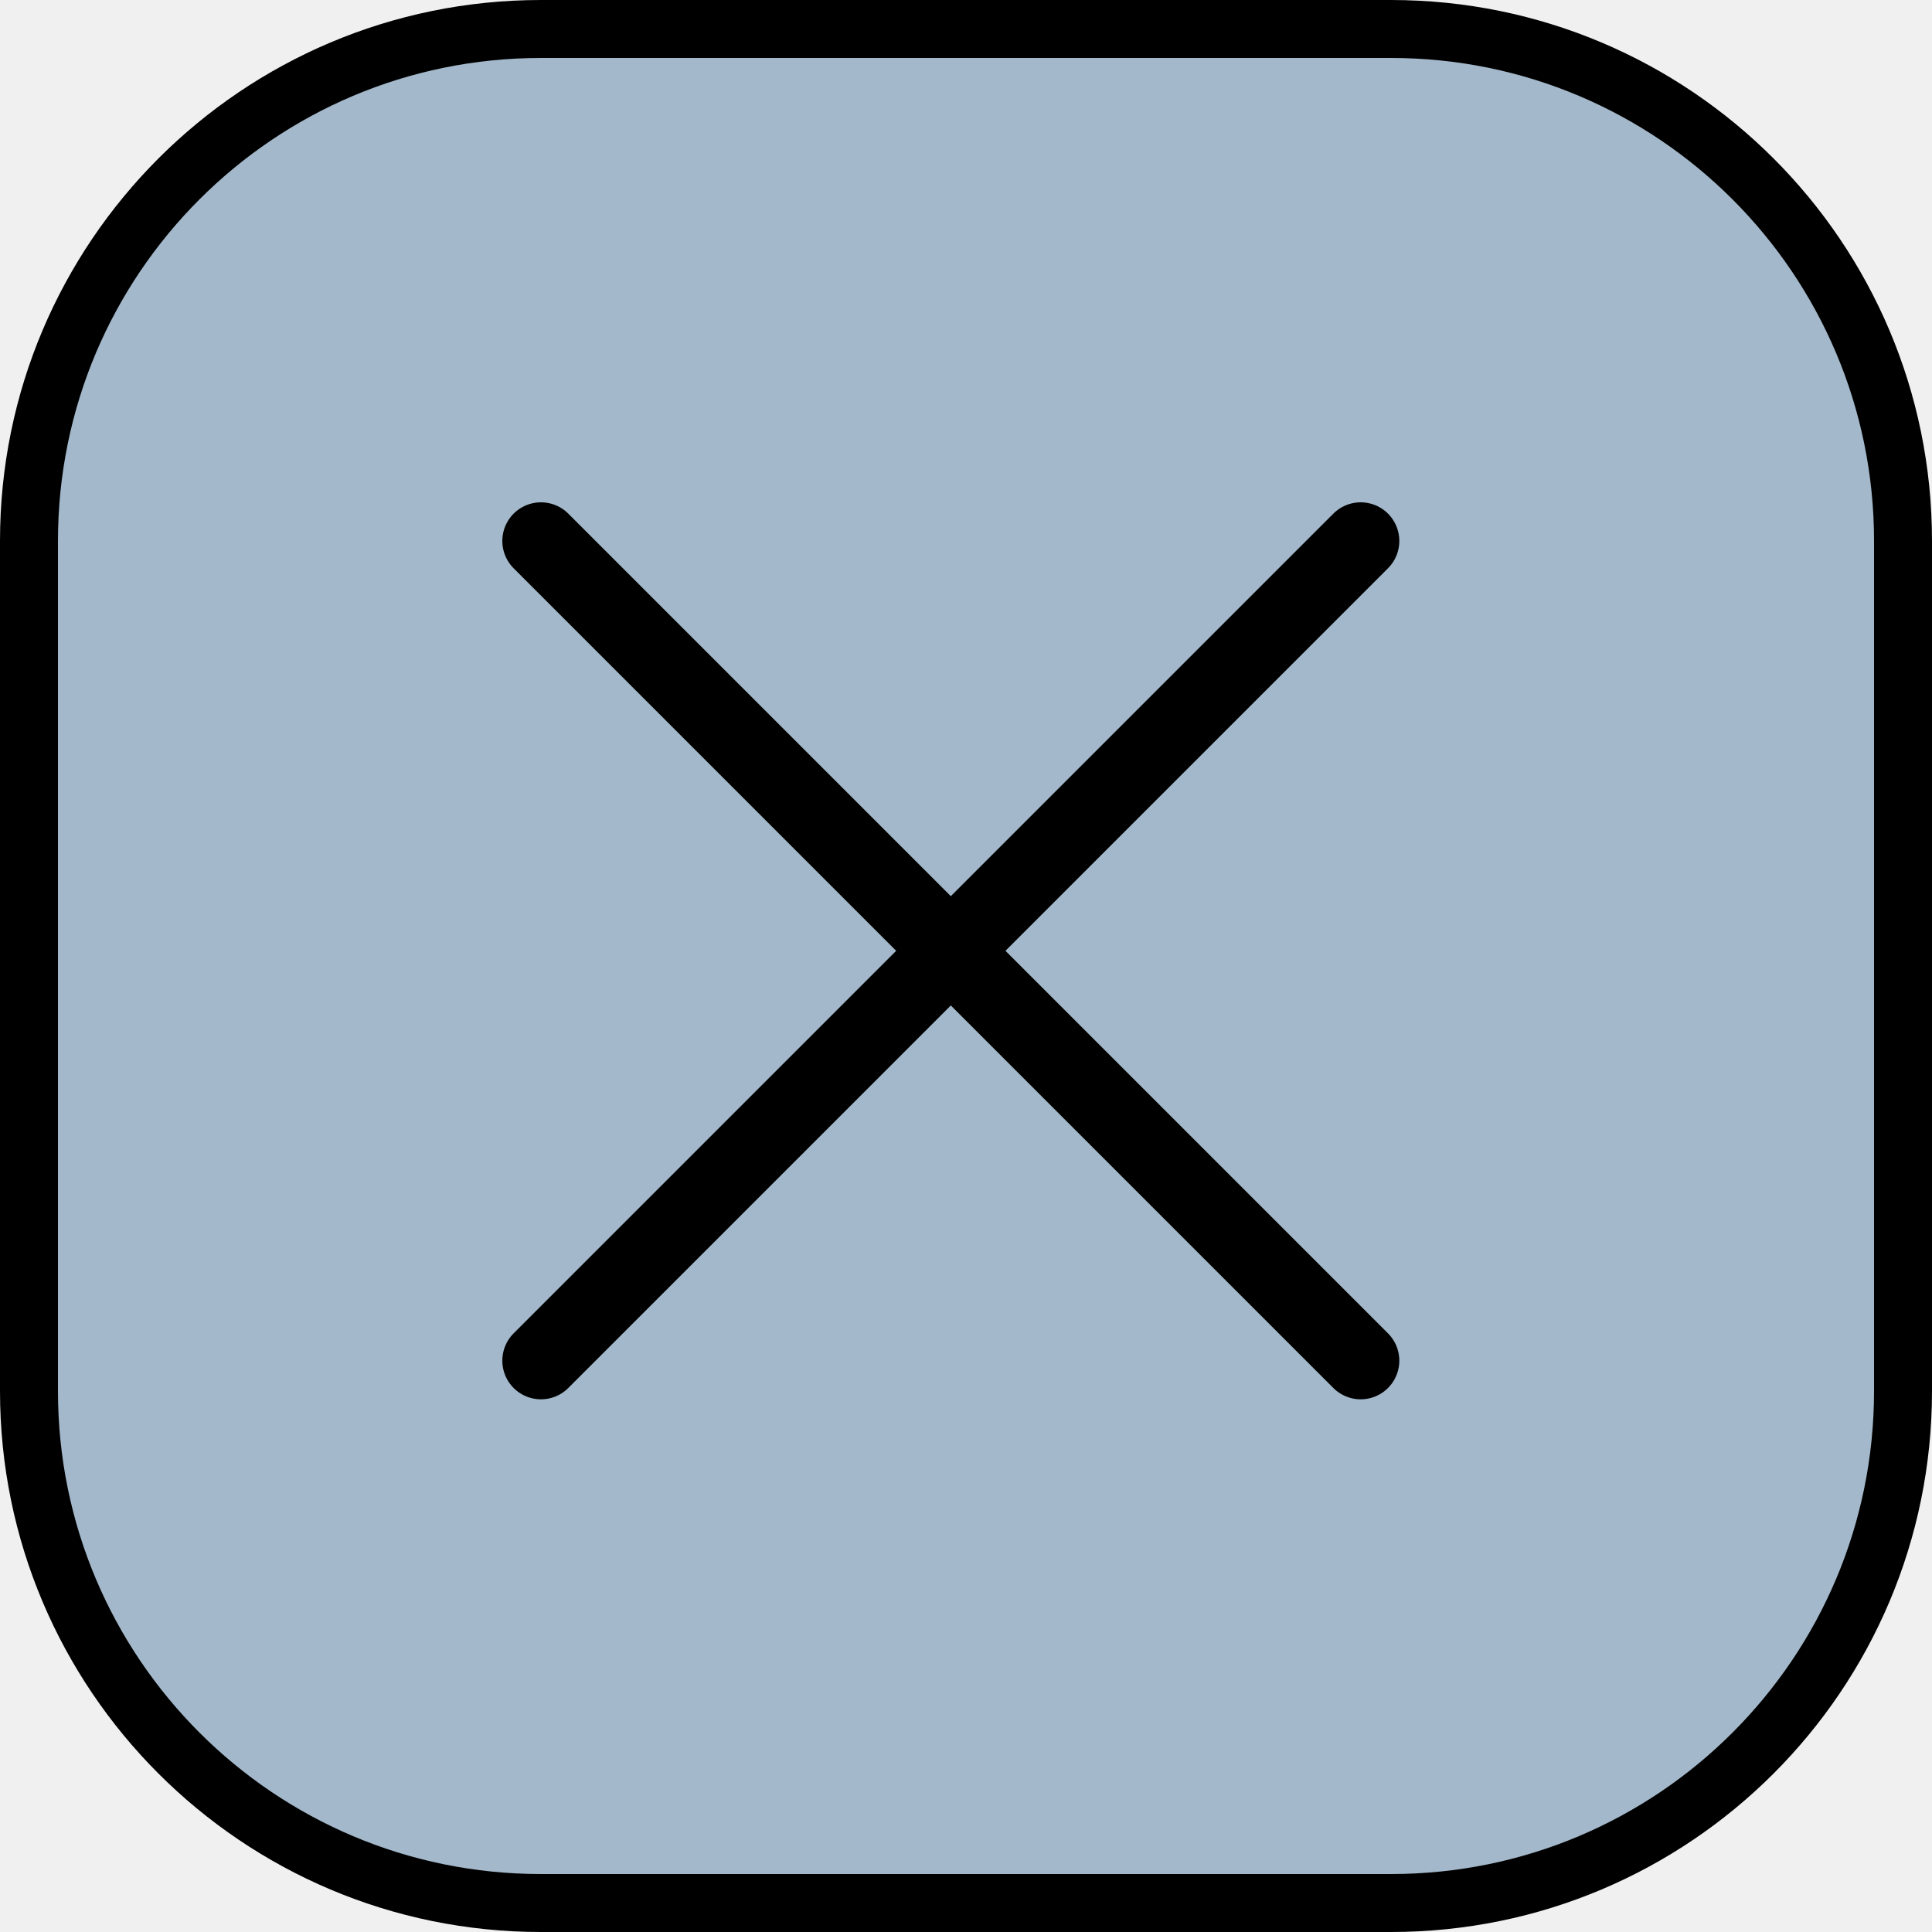
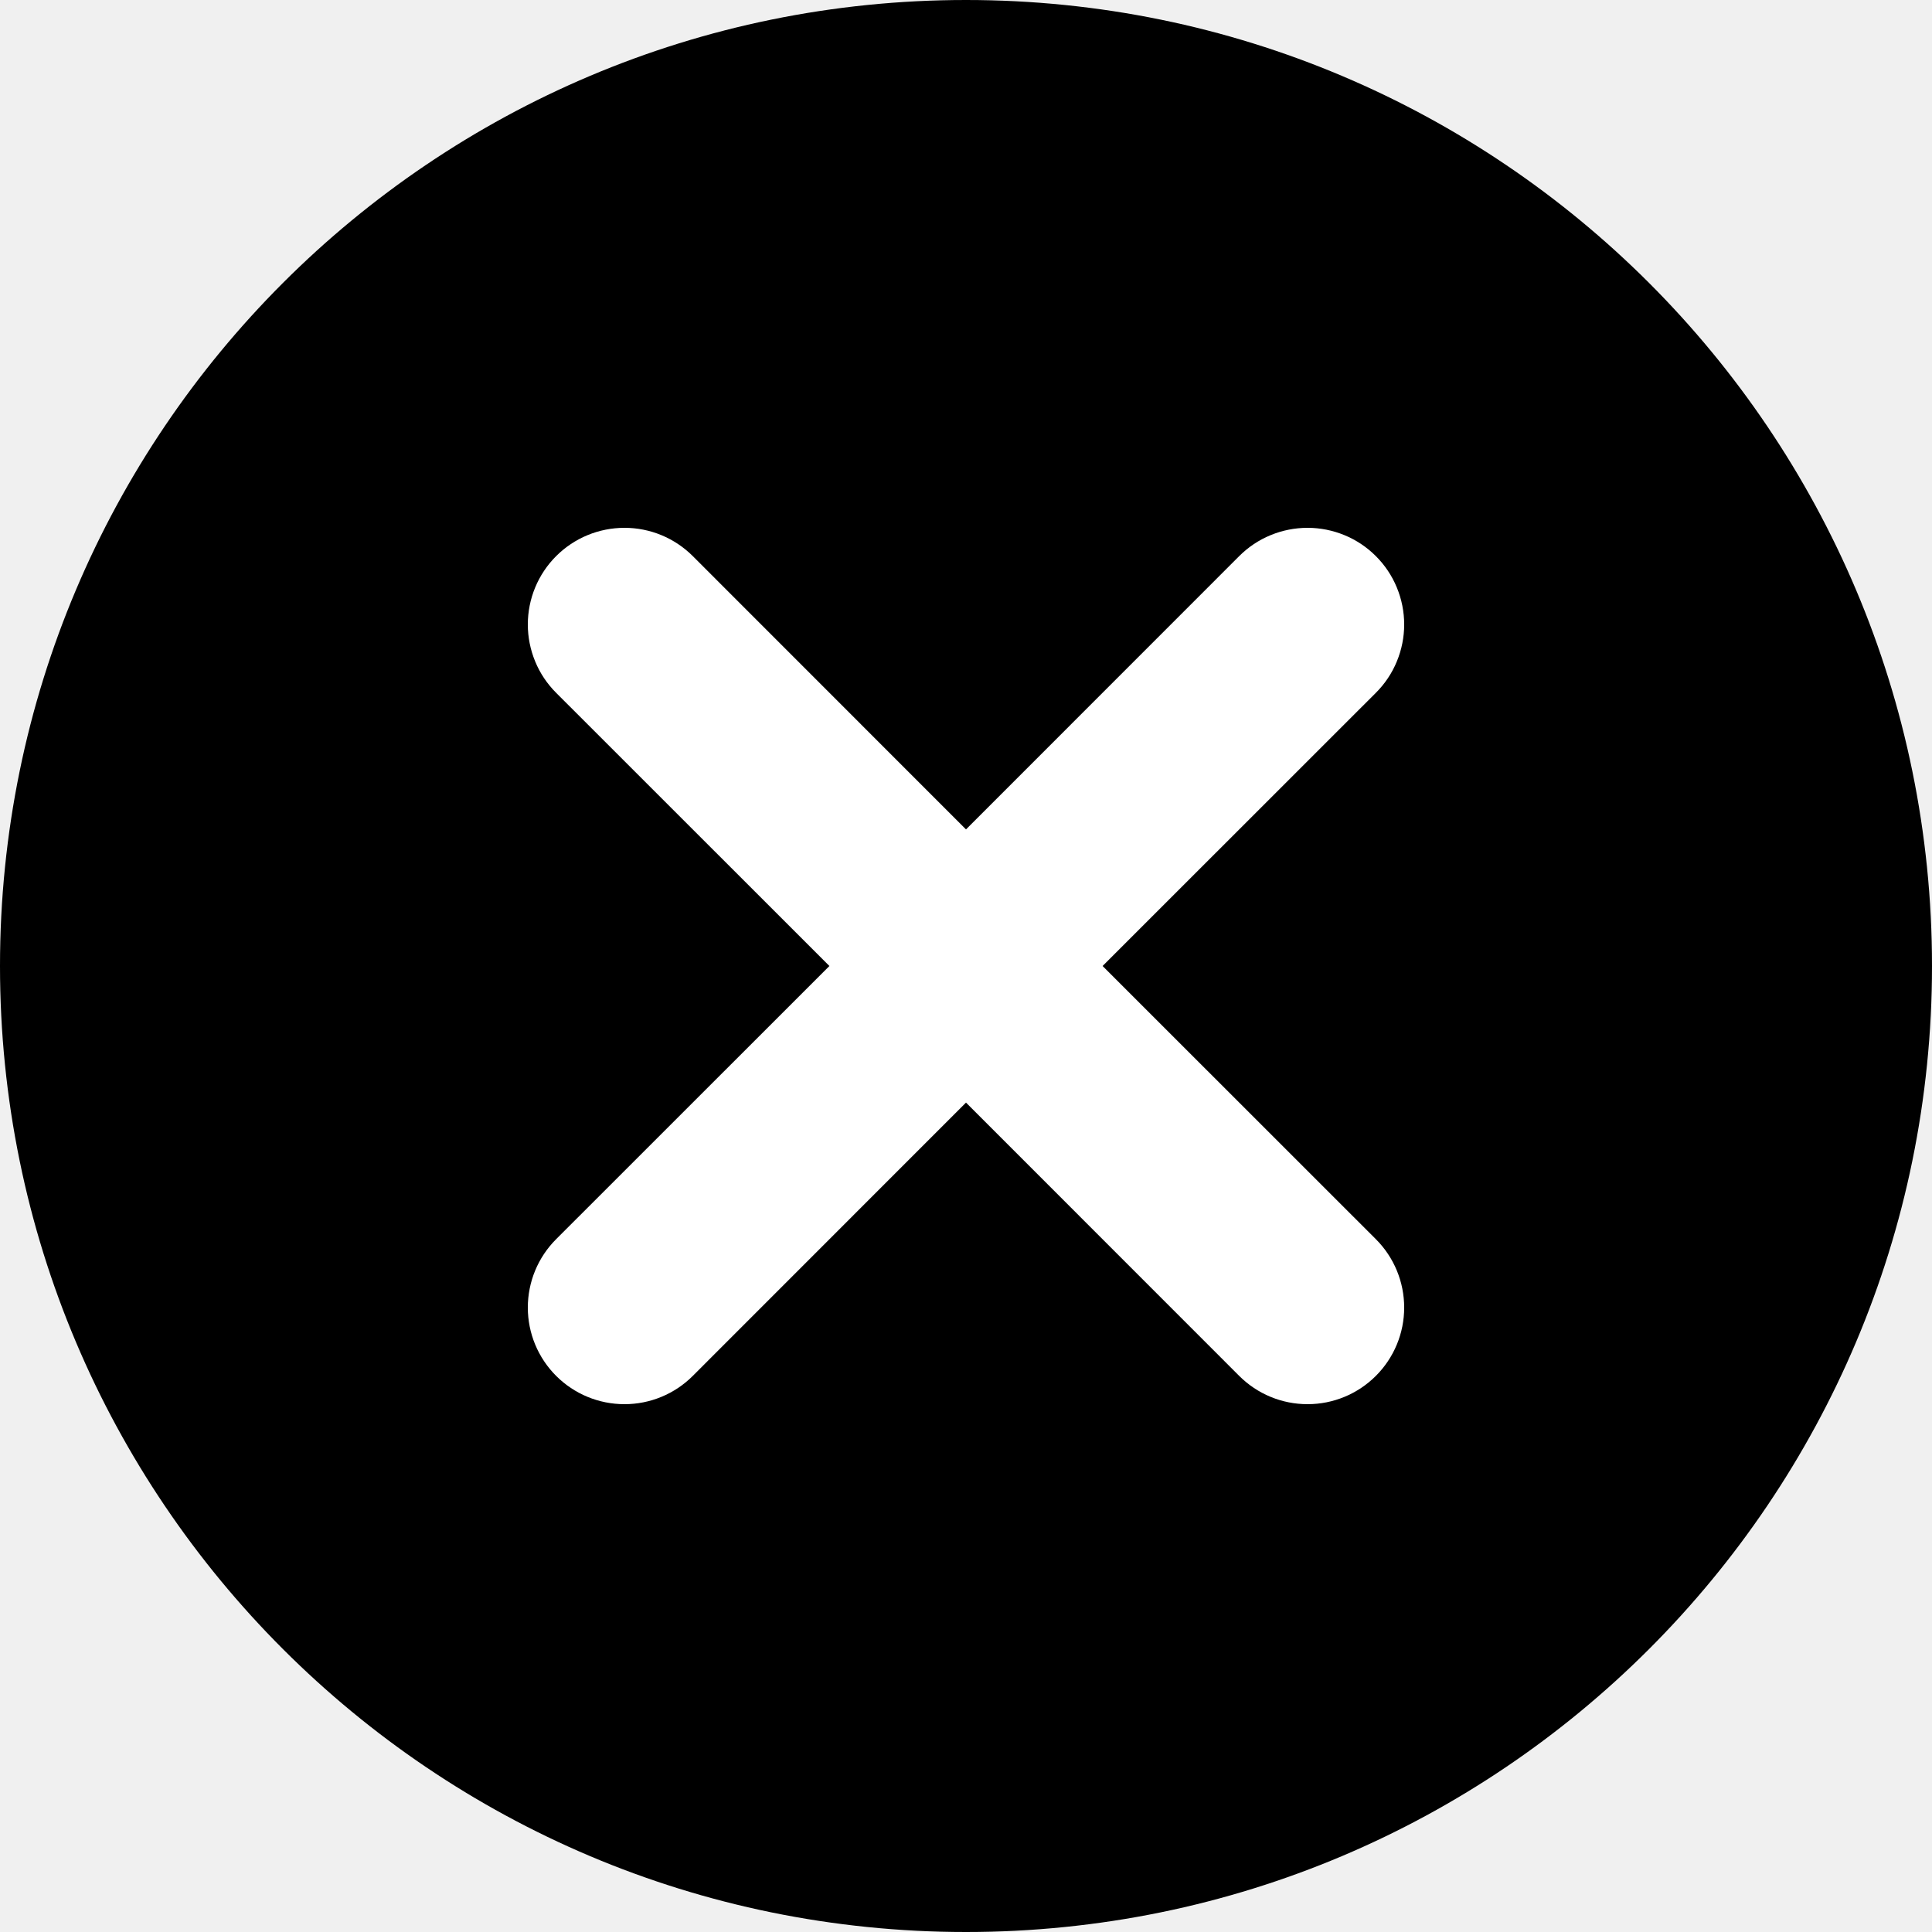
- <svg xmlns="http://www.w3.org/2000/svg" width="25" height="25" viewBox="0 0 25 25" fill="none">
-   <rect x="0.375" y="0.375" width="24.25" height="24.25" rx="6.625" fill="#A3B8CA" stroke="black" stroke-width="0.75" />
-   <path d="M7 17.607L17.607 7" stroke="black" stroke-linecap="round" />
-   <path d="M17.607 17.607L7 7" stroke="black" stroke-linecap="round" />
+ <svg xmlns="http://www.w3.org/2000/svg" width="20" height="20" viewBox="0 0 20 20" fill="none">
+   <circle cx="10.5" cy="10.5" r="7.5" fill="white" />
+   <path d="M11.414 10L14.243 7.172C14.336 7.079 14.41 6.969 14.46 6.847C14.51 6.726 14.536 6.596 14.536 6.465C14.536 6.333 14.51 6.203 14.46 6.082C14.41 5.96 14.336 5.85 14.243 5.757C14.15 5.664 14.04 5.59 13.918 5.54C13.797 5.49 13.667 5.464 13.536 5.464C13.404 5.464 13.274 5.49 13.153 5.54C13.031 5.59 12.921 5.664 12.828 5.757L10 8.586L7.172 5.757C6.984 5.569 6.73 5.464 6.465 5.464C6.199 5.464 5.945 5.569 5.757 5.757C5.569 5.945 5.464 6.199 5.464 6.465C5.464 6.596 5.49 6.726 5.54 6.847C5.59 6.969 5.664 7.079 5.757 7.172L8.586 10L5.757 12.828C5.569 13.016 5.464 13.27 5.464 13.536C5.464 13.801 5.569 14.055 5.757 14.243C5.945 14.431 6.199 14.536 6.465 14.536C6.73 14.536 6.984 14.431 7.172 14.243L10 11.414L12.828 14.243C13.016 14.431 13.27 14.536 13.536 14.536C13.801 14.536 14.055 14.431 14.243 14.243C14.431 14.055 14.536 13.801 14.536 13.536C14.536 13.27 14.431 13.016 14.243 12.828L11.414 10ZM10 20C4.477 20 0 15.523 0 10C0 4.477 4.477 0 10 0C15.523 0 20 4.477 20 10C20 15.523 15.523 20 10 20Z" fill="black" />
</svg>
